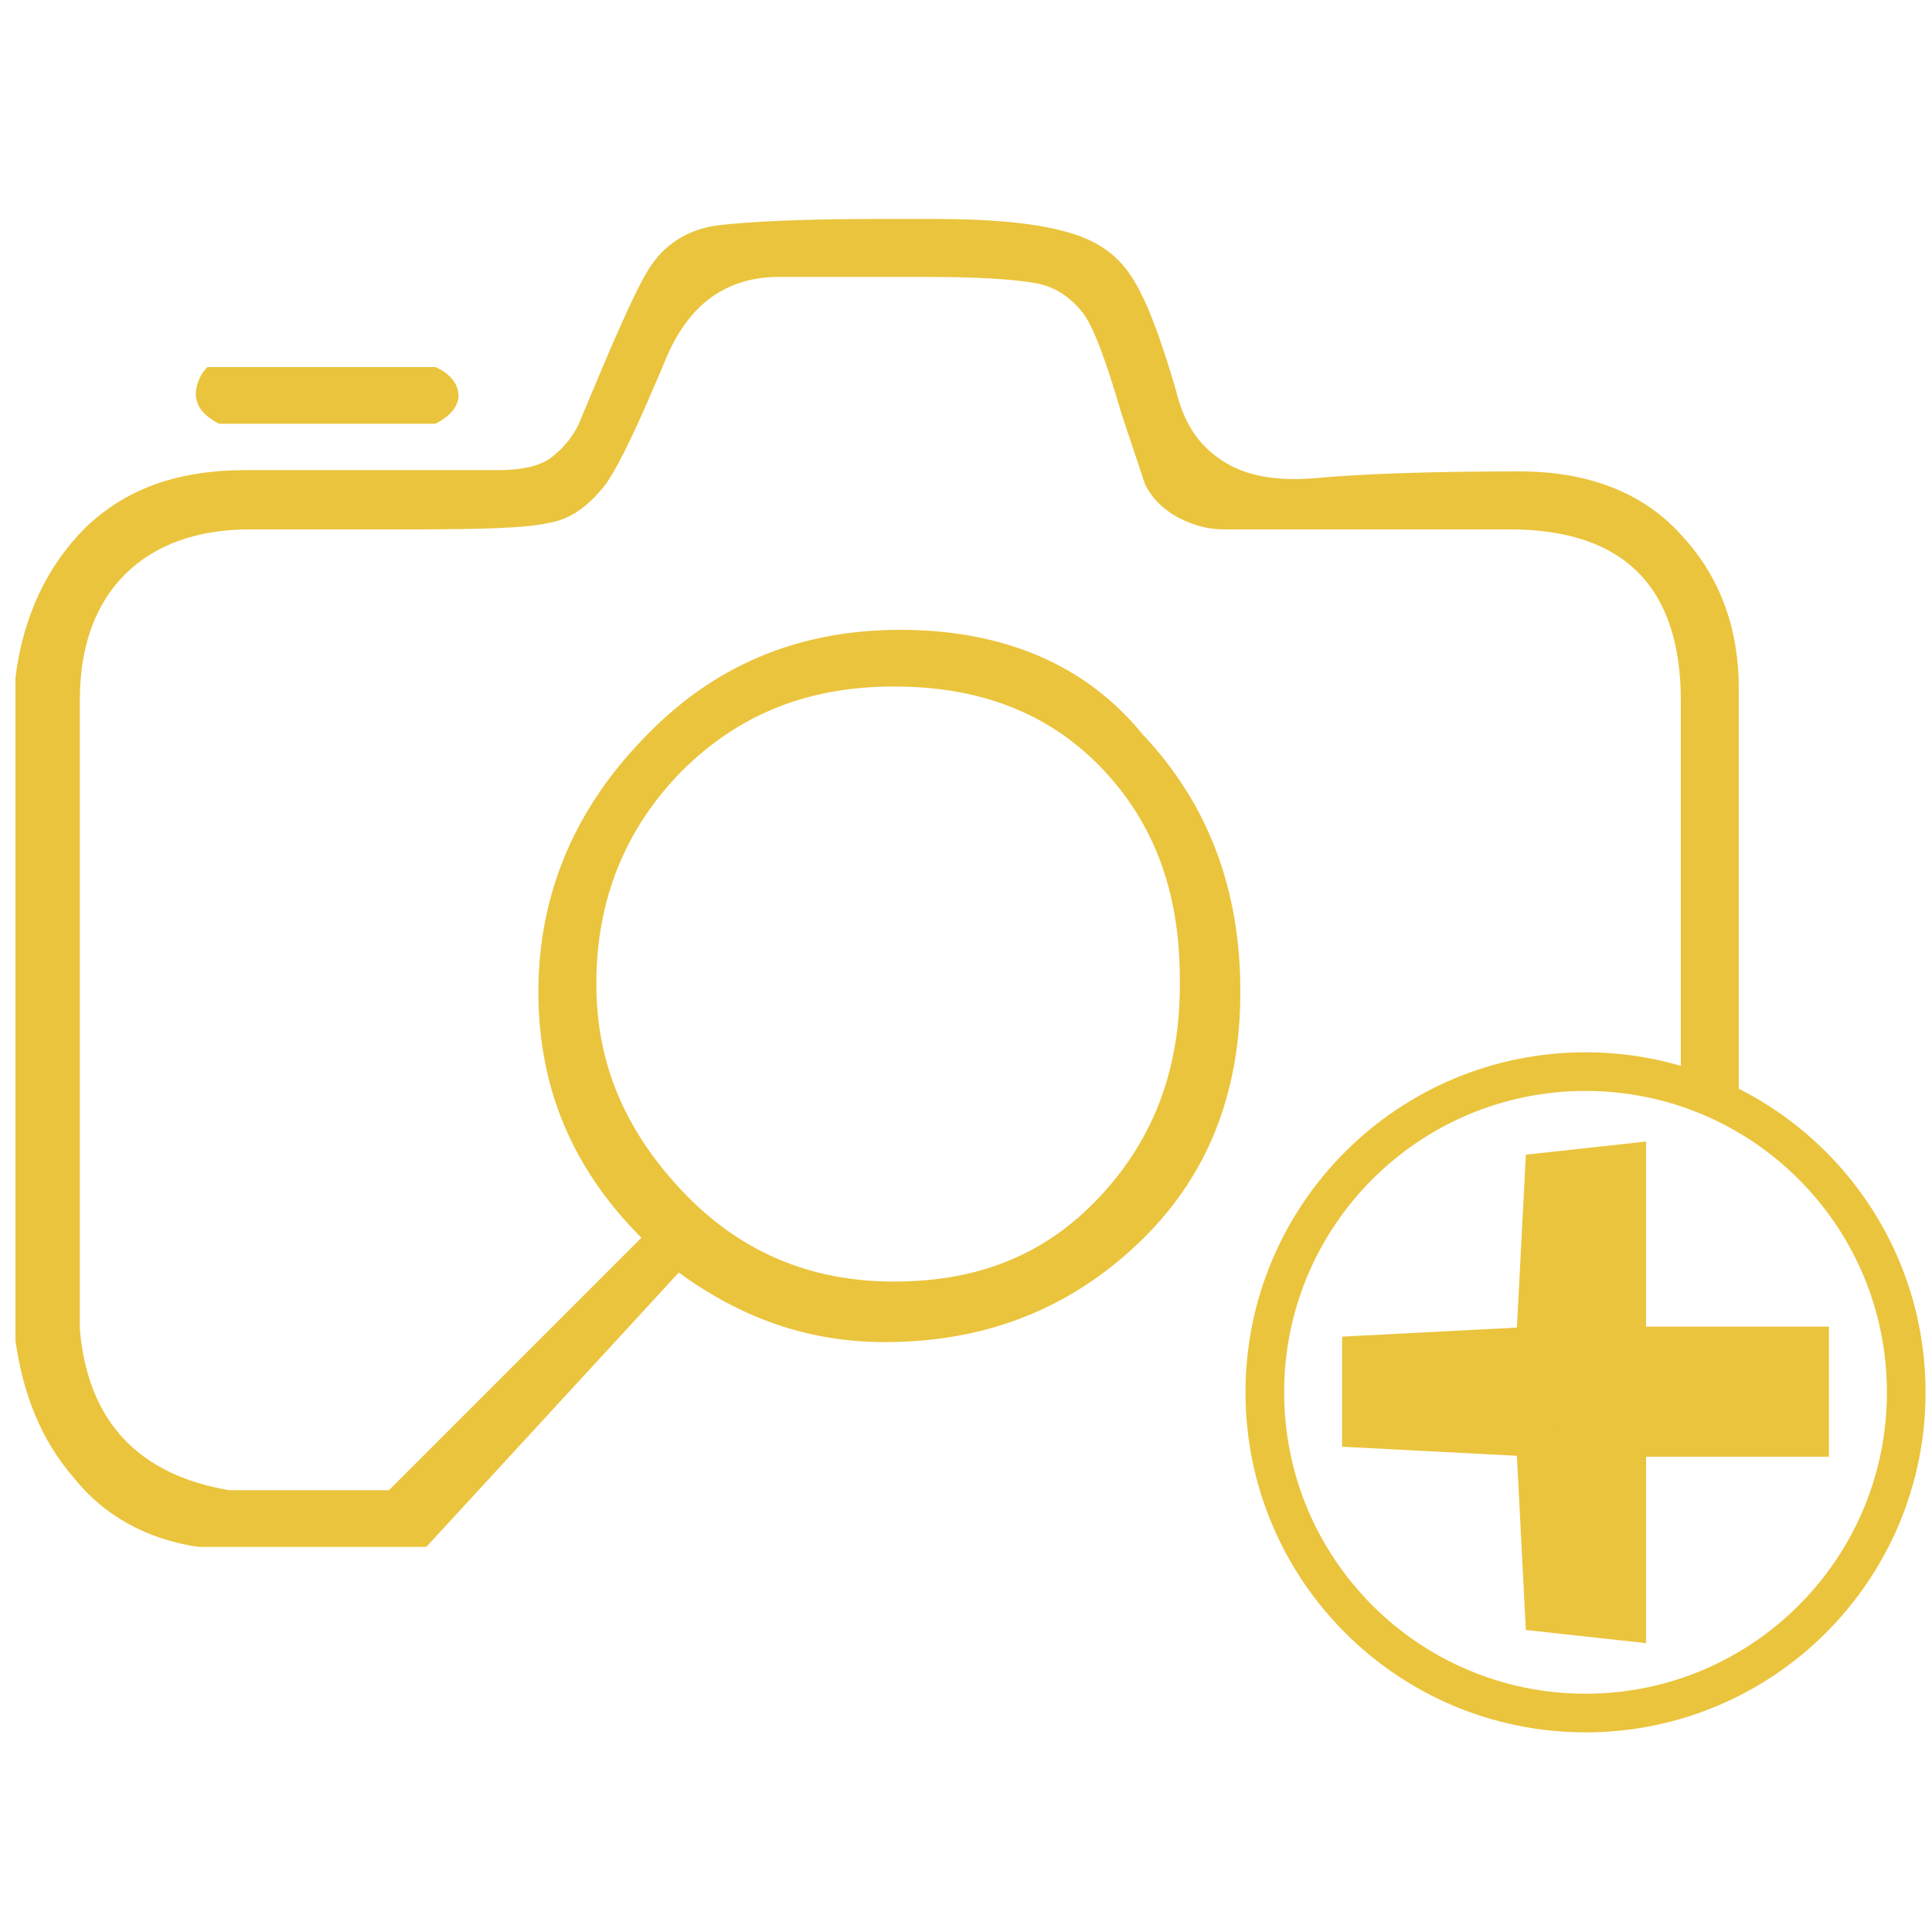
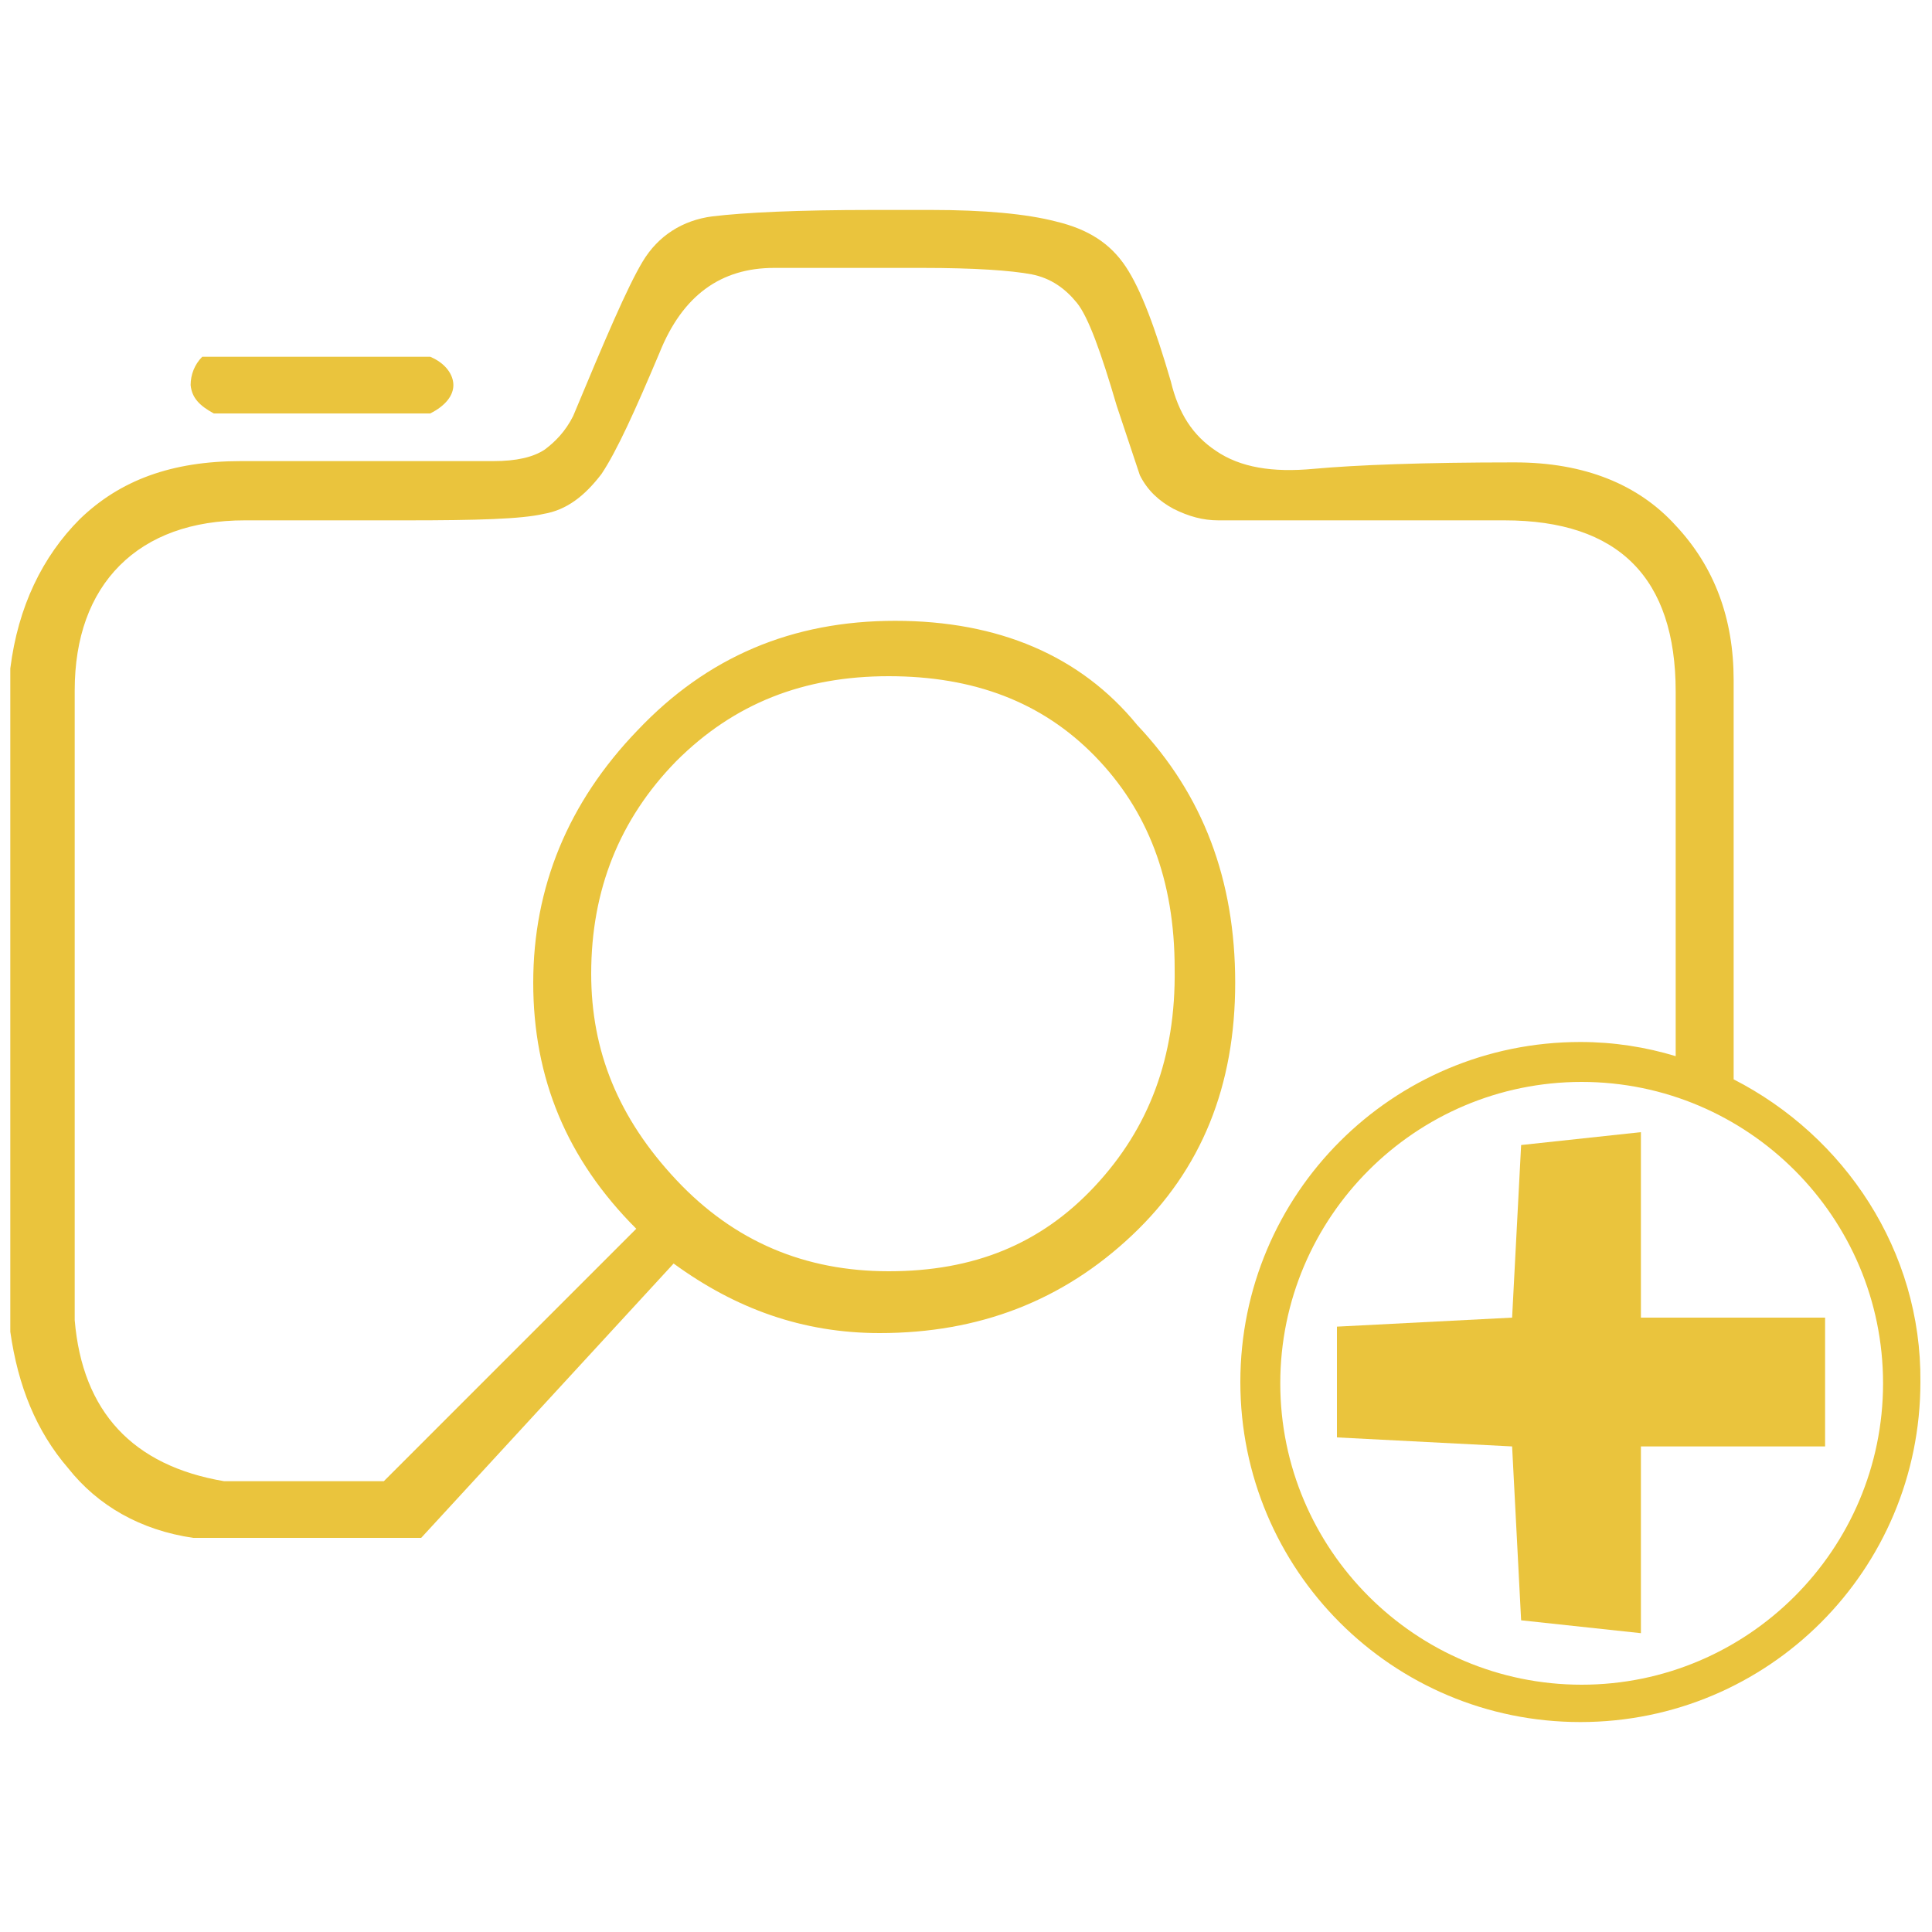
<svg xmlns="http://www.w3.org/2000/svg" version="1.1" id="Camada_1" x="0px" y="0px" viewBox="-230 322 150 150" style="enable-background:new -230 322 150 150;" xml:space="preserve">
  <style type="text/css">
	.st0{fill:#EAC43D;}
- 	.st1{fill:#EAC43D;stroke:#EAC43D;stroke-width:3;stroke-miterlimit:10;}
- 	.st2{fill:none;stroke:#EAC43D;stroke-width:3;stroke-miterlimit:10;}
</style>
-   <g id="XMLID_1_">
-     <g id="XMLID_15_">
-       <path id="XMLID_16_" class="st0" d="M-213,354.9h2.6h0.9h13.3c1.2-0.6,1.8-1.4,1.8-2.2s-0.6-1.7-1.8-2.2h-2.6h-15.1    c-0.6,0.6-0.9,1.4-0.9,2.2C-214.7,353.7-214.1,354.3-213,354.9z" />
-       <path id="XMLID_33_" class="st0" d="M-160.1,370.9c-8,0-14.6,2.8-20,8.5c-5.4,5.6-8.1,12.2-8.1,19.6s2.6,13.7,8,19.1l-19.6,19.6    h-12.4c-7.1-1.2-11-5.4-11.6-12.5c0-16.6,0-32.8,0-48.9c0-4.1,1.2-7.4,3.5-9.7s5.6-3.5,9.7-3.5h12.6c5.4,0,8.9-0.1,10.6-0.5    c1.8-0.3,3.2-1.4,4.5-3.1c1.2-1.8,2.6-4.9,4.5-9.4c1.8-4.5,4.8-6.6,8.9-6.6h11.5c4.1,0,6.9,0.2,8.5,0.5c1.5,0.3,2.6,1.1,3.5,2.2    s1.9,3.9,3.1,8l1.8,5.4c0.6,1.2,1.5,2,2.6,2.6c1.2,0.6,2.3,0.9,3.5,0.9h22.2c8.9,0,13.3,4.5,13.3,13.3v30.4c1.6,0.4,3,0.9,4.5,1.5    v-32.8c0-4.8-1.5-8.8-4.5-12c-2.9-3.2-7.1-4.9-12.5-4.9c-7.1,0-12.3,0.2-15.6,0.5c-3.2,0.3-5.7-0.1-7.6-1.4    c-1.8-1.2-2.9-2.9-3.5-5.4c-1.2-4.1-2.3-7.1-3.5-8.9s-2.9-2.9-5.4-3.5c-2.3-0.6-5.6-0.9-9.7-0.9h-4.5c-5.9,0-10,0.2-12.5,0.5    c-2.3,0.3-4.2,1.5-5.4,3.5c-1.2,2-2.9,6-5.4,12c-0.6,1.2-1.4,2-2.2,2.6c-0.9,0.6-2.2,0.9-4,0.9c-7.7,0-14.2,0-19.6,0    s-9.4,1.5-12.5,4.5c-2.9,2.9-4.8,6.8-5.4,11.6c0,17.1,0,34.4,0,51.5c0.6,4.2,2,7.7,4.5,10.6c2.3,2.9,5.6,4.8,9.7,5.4h15.1    c1.2,0,2,0,2.6,0l19.6-21.3c4.8,3.5,10,5.4,16,5.4c7.7,0,14.2-2.5,19.6-7.6s8-11.6,8-19.6s-2.5-14.6-7.6-20    C-145.7,373.6-152.1,370.9-160.1,370.9z M-144.6,414.9c-4.2,4.5-9.4,6.6-16,6.6c-6.5,0-12-2.3-16.5-7.1s-6.6-10-6.6-16    c0-6.5,2.2-12,6.6-16.5c4.5-4.5,9.9-6.6,16.5-6.6s11.9,2,16,6.2c4.1,4.2,6.2,9.6,6.2,16.5C-138.3,404.9-140.4,410.4-144.6,414.9z" />
-     </g>
-     <g id="XMLID_17_">
-       <polygon id="XMLID_18_" class="st1" points="-89.5,433.6 -89.5,426.5 -103.7,426.5 -103.7,412.3 -110.1,413 -110.8,426.5     -124.3,427.2 -124.3,432.9 -110.8,433.6 -110.1,447.2 -103.7,447.9 -103.7,433.6   " />
-       <circle id="XMLID_11_" class="st2" cx="-106.9" cy="430.1" r="24.9" />
-     </g>
+   <g>
+     <path class="st0" d="M-213.4,354.1h2.6h0.9h13.3c1.2-0.6,1.8-1.4,1.8-2.2c0-0.8-0.6-1.7-1.8-2.2h-2.6h-15.1   c-0.6,0.6-0.9,1.4-0.9,2.2C-215.1,352.9-214.5,353.5-213.4,354.1z" />
+     <polygon class="st0" points="-102.6,424.3 -102.6,409.9 -111.9,410.9 -112.6,424.3 -126.2,425 -126.2,433.6 -112.6,434.3    -111.9,447.8 -102.6,448.8 -102.6,434.3 -88.3,434.3 -88.3,424.3  " />
+     <path class="st0" d="M-95.4,405.8v-31c0-4.8-1.5-8.8-4.5-12c-2.9-3.2-7.1-4.9-12.5-4.9c-7.1,0-12.3,0.2-15.6,0.5   c-3.2,0.3-5.7-0.1-7.6-1.4c-1.8-1.2-2.9-2.9-3.5-5.4c-1.2-4.1-2.3-7.1-3.5-8.9s-2.9-2.9-5.4-3.5c-2.3-0.6-5.6-0.9-9.7-0.9h-4.5   c-5.9,0-10,0.2-12.5,0.5c-2.3,0.3-4.2,1.5-5.4,3.5c-1.2,2-2.9,6-5.4,12c-0.6,1.2-1.4,2-2.2,2.6c-0.9,0.6-2.2,0.9-4,0.9   c-7.7,0-14.2,0-19.6,0c-5.4,0-9.4,1.5-12.5,4.5c-2.9,2.9-4.8,6.8-5.4,11.6c0,17.1,0,34.4,0,51.5c0.6,4.2,2,7.7,4.5,10.6   c2.3,2.9,5.6,4.8,9.7,5.4h15.1c1.2,0,2,0,2.6,0l19.6-21.3c4.8,3.5,10,5.4,16,5.4c7.7,0,14.2-2.5,19.6-7.6c5.4-5.1,8-11.6,8-19.6   s-2.5-14.6-7.6-20c-4.4-5.4-10.8-8.1-18.8-8.1s-14.6,2.8-20,8.5c-5.4,5.6-8.1,12.2-8.1,19.6c0,7.4,2.6,13.7,8,19.1l-19.6,19.6   h-12.4c-7.1-1.2-11-5.4-11.6-12.5c0-16.6,0-32.8,0-48.9c0-4.1,1.2-7.4,3.5-9.7c2.3-2.3,5.6-3.5,9.7-3.5h12.6   c5.4,0,8.9-0.1,10.6-0.5c1.8-0.3,3.2-1.4,4.5-3.1c1.2-1.8,2.6-4.9,4.5-9.4c1.8-4.5,4.8-6.6,8.9-6.6h11.5c4.1,0,6.9,0.2,8.5,0.5   c1.5,0.3,2.6,1.1,3.5,2.2c0.9,1.1,1.9,3.9,3.1,8l1.8,5.4c0.6,1.2,1.5,2,2.6,2.6c1.2,0.6,2.3,0.9,3.5,0.9h22.2   c8.9,0,13.3,4.5,13.3,13.3V404c-2.3-0.7-4.8-1.1-7.4-1.1c-14.6,0-26.4,11.8-26.4,26.4c0,14.6,11.8,26.4,26.4,26.4   s26.4-11.8,26.4-26.4C-80.8,419.1-86.8,410.2-95.4,405.8z M-184.1,397.6c0-6.5,2.2-12,6.6-16.5c4.5-4.5,9.9-6.6,16.5-6.6   c6.6,0,11.9,2,16,6.2c4.1,4.2,6.2,9.6,6.2,16.5c0.1,6.9-2,12.4-6.2,16.9c-4.2,4.5-9.4,6.6-16,6.6c-6.5,0-12-2.3-16.5-7.1   C-182,408.8-184.1,403.6-184.1,397.6z M-107.2,452.8c-12.9,0-23.4-10.5-23.4-23.4c0-12.9,10.5-23.4,23.4-23.4s23.4,10.5,23.4,23.4   C-83.8,442.3-94.3,452.8-107.2,452.8z" />
  </g>
</svg>
